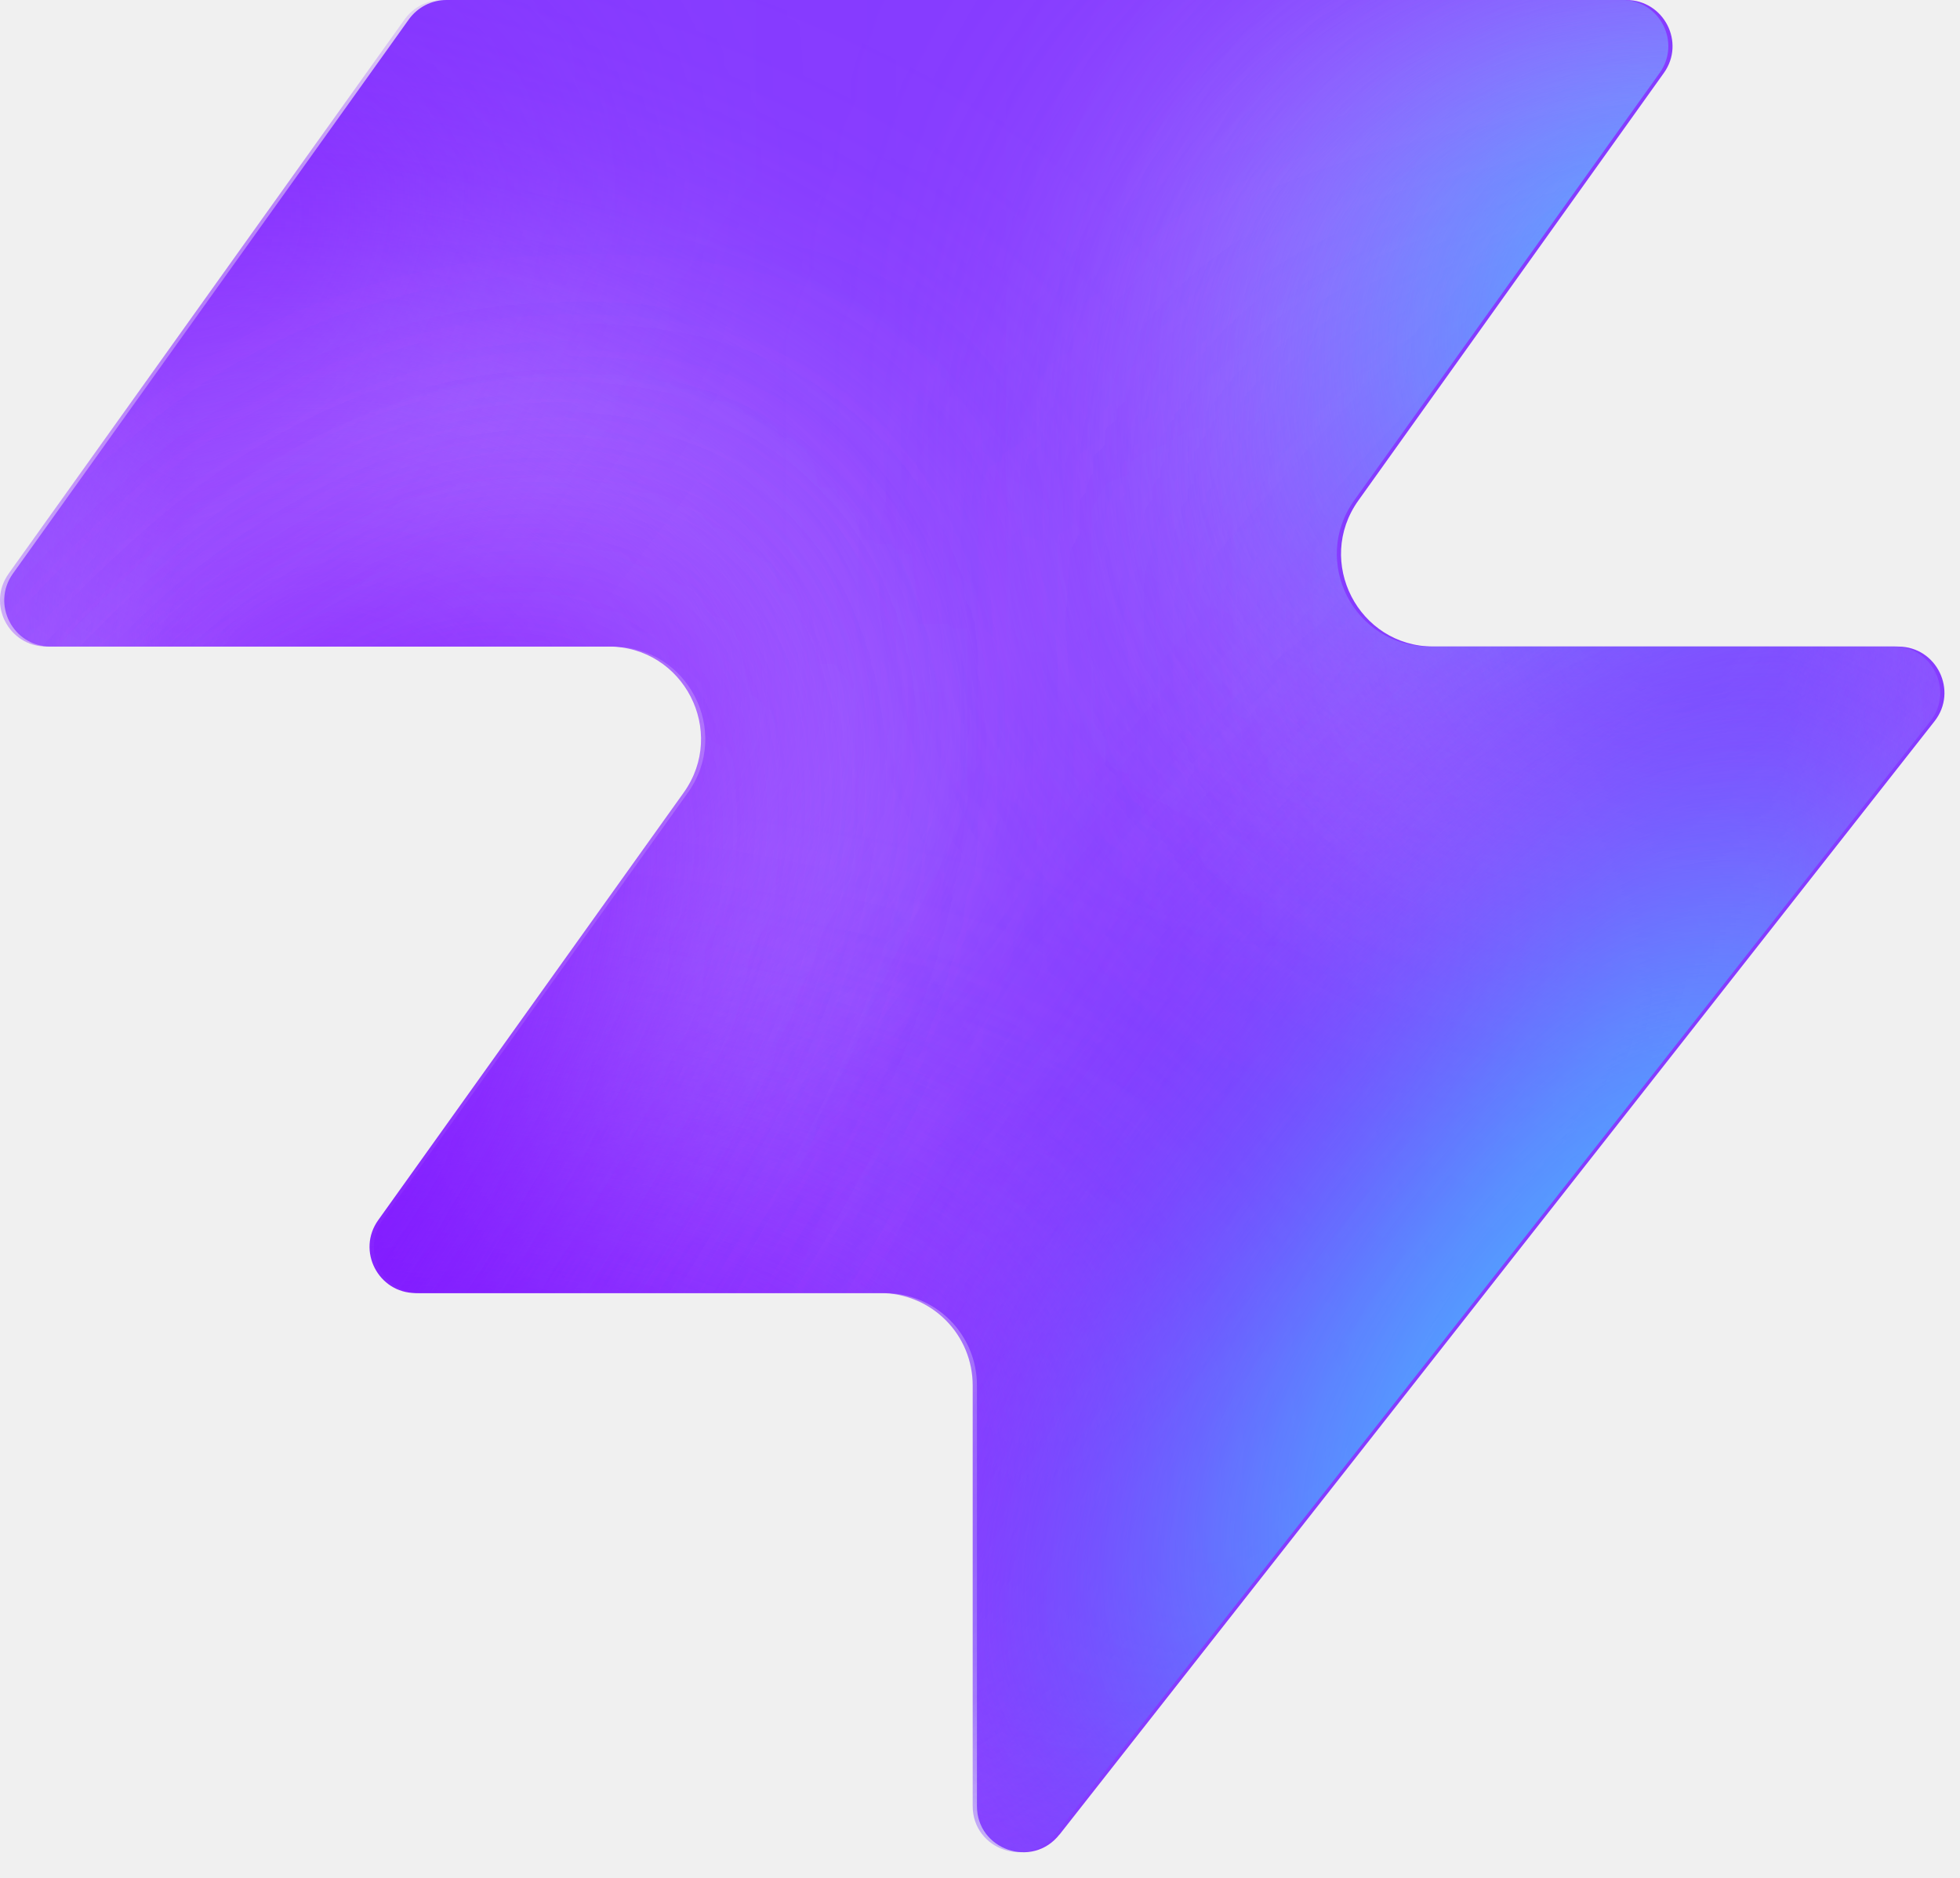
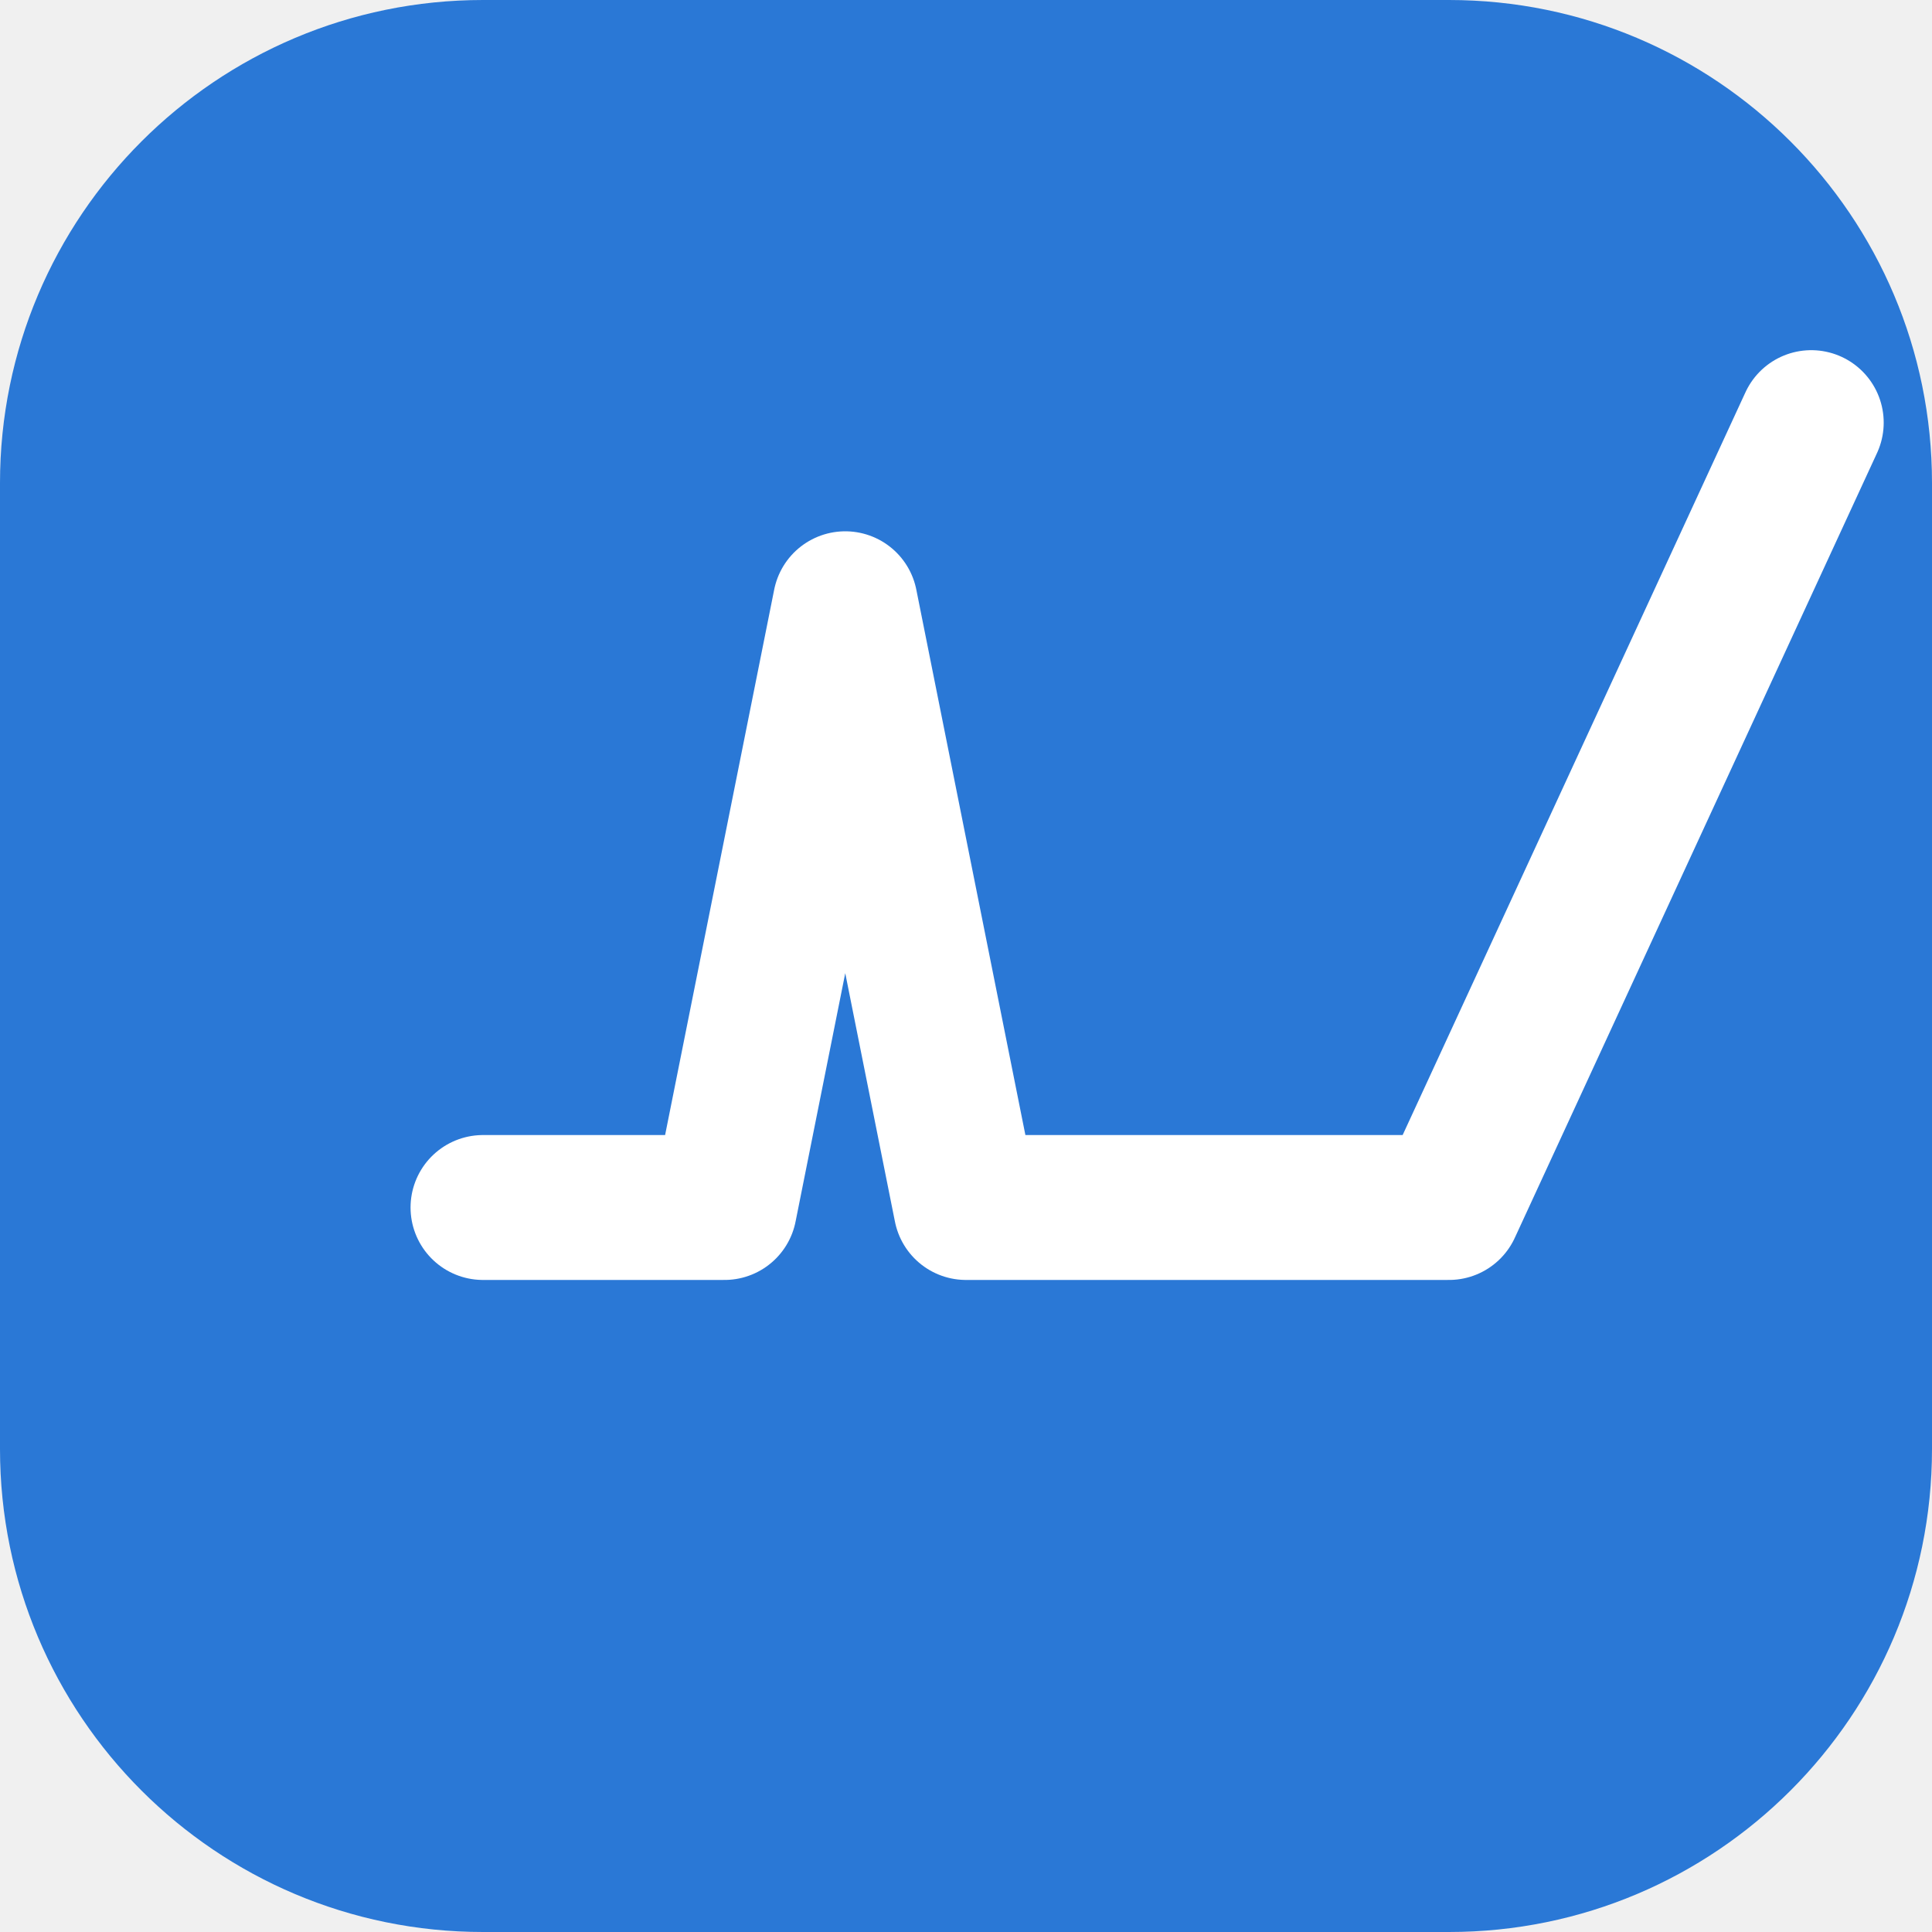
- <svg xmlns="http://www.w3.org/2000/svg" width="48" height="46" fill="none" viewBox="0 0 48 46">
-   <path fill="#863bff" d="M25.946 44.938c-.664.845-2.021.375-2.021-.698V33.937a2.26 2.26 0 0 0-2.262-2.262H10.287c-.92 0-1.456-1.04-.92-1.788l7.48-10.471c1.07-1.497 0-3.578-1.842-3.578H1.237c-.92 0-1.456-1.04-.92-1.788L10.013.474c.214-.297.556-.474.92-.474h28.894c.92 0 1.456 1.04.92 1.788l-7.48 10.471c-1.07 1.498 0 3.579 1.842 3.579h11.377c.943 0 1.473 1.088.89 1.83L25.947 44.94z" style="fill:#863bff;fill:color(display-p3 .525 .23 1);fill-opacity:1" />
-   <mask id="a" width="48" height="46" x="0" y="0" maskUnits="userSpaceOnUse" style="mask-type:alpha">
-     <path fill="#000" d="M25.842 44.938c-.664.844-2.021.375-2.021-.698V33.937a2.26 2.26 0 0 0-2.262-2.262H10.183c-.92 0-1.456-1.04-.92-1.788l7.48-10.471c1.07-1.498 0-3.579-1.842-3.579H1.133c-.92 0-1.456-1.04-.92-1.787L9.91.473c.214-.297.556-.474.92-.474h28.894c.92 0 1.456 1.04.92 1.788l-7.48 10.471c-1.07 1.498 0 3.578 1.842 3.578h11.377c.943 0 1.473 1.088.89 1.832L25.843 44.94z" style="fill:#000;fill-opacity:1" />
-   </mask>
-   <g mask="url(#a)">
-     <g filter="url(#b)">
-       <ellipse cx="5.508" cy="14.704" fill="#ede6ff" rx="5.508" ry="14.704" style="fill:#ede6ff;fill:color(display-p3 .927 .903 1);fill-opacity:1" transform="matrix(.00324 1 1 -.00324 -4.47 31.516)" />
-     </g>
-     <g filter="url(#c)">
-       <ellipse cx="10.399" cy="29.851" fill="#ede6ff" rx="10.399" ry="29.851" style="fill:#ede6ff;fill:color(display-p3 .927 .903 1);fill-opacity:1" transform="matrix(.00324 1 1 -.00324 -39.328 7.883)" />
-     </g>
-     <g filter="url(#d)">
-       <ellipse cx="5.508" cy="30.487" fill="#7e14ff" rx="5.508" ry="30.487" style="fill:#7e14ff;fill:color(display-p3 .492 .077 1);fill-opacity:1" transform="rotate(89.814 -25.913 -14.639)scale(1 -1)" />
-     </g>
-     <g filter="url(#e)">
-       <ellipse cx="5.508" cy="30.599" fill="#7e14ff" rx="5.508" ry="30.599" style="fill:#7e14ff;fill:color(display-p3 .492 .077 1);fill-opacity:1" transform="rotate(89.814 -32.644 -3.334)scale(1 -1)" />
-     </g>
-     <g filter="url(#f)">
-       <ellipse cx="5.508" cy="30.599" fill="#7e14ff" rx="5.508" ry="30.599" style="fill:#7e14ff;fill:color(display-p3 .492 .077 1);fill-opacity:1" transform="matrix(.00324 1 1 -.00324 -34.34 30.47)" />
-     </g>
-     <g filter="url(#g)">
-       <ellipse cx="14.072" cy="22.078" fill="#ede6ff" rx="14.072" ry="22.078" style="fill:#ede6ff;fill:color(display-p3 .927 .903 1);fill-opacity:1" transform="rotate(93.35 24.506 48.493)scale(-1 1)" />
-     </g>
-     <g filter="url(#h)">
-       <ellipse cx="3.47" cy="21.501" fill="#7e14ff" rx="3.47" ry="21.501" style="fill:#7e14ff;fill:color(display-p3 .492 .077 1);fill-opacity:1" transform="rotate(89.009 28.708 47.59)scale(-1 1)" />
-     </g>
-     <g filter="url(#i)">
-       <ellipse cx="3.47" cy="21.501" fill="#7e14ff" rx="3.47" ry="21.501" style="fill:#7e14ff;fill:color(display-p3 .492 .077 1);fill-opacity:1" transform="rotate(89.009 28.708 47.59)scale(-1 1)" />
-     </g>
-     <g filter="url(#j)">
-       <ellipse cx=".387" cy="8.972" fill="#7e14ff" rx="4.407" ry="29.108" style="fill:#7e14ff;fill:color(display-p3 .492 .077 1);fill-opacity:1" transform="rotate(39.51 .387 8.972)" />
-     </g>
-     <g filter="url(#k)">
-       <ellipse cx="47.523" cy="-6.092" fill="#7e14ff" rx="4.407" ry="29.108" style="fill:#7e14ff;fill:color(display-p3 .492 .077 1);fill-opacity:1" transform="rotate(37.892 47.523 -6.092)" />
-     </g>
-     <g filter="url(#l)">
-       <ellipse cx="41.412" cy="6.333" fill="#47bfff" rx="5.971" ry="9.665" style="fill:#47bfff;fill:color(display-p3 .28 .748 1);fill-opacity:1" transform="rotate(37.892 41.412 6.333)" />
-     </g>
-     <g filter="url(#m)">
-       <ellipse cx="-1.879" cy="38.332" fill="#7e14ff" rx="4.407" ry="29.108" style="fill:#7e14ff;fill:color(display-p3 .492 .077 1);fill-opacity:1" transform="rotate(37.892 -1.88 38.332)" />
-     </g>
-     <g filter="url(#n)">
-       <ellipse cx="-1.879" cy="38.332" fill="#7e14ff" rx="4.407" ry="29.108" style="fill:#7e14ff;fill:color(display-p3 .492 .077 1);fill-opacity:1" transform="rotate(37.892 -1.88 38.332)" />
-     </g>
-     <g filter="url(#o)">
-       <ellipse cx="35.651" cy="29.907" fill="#7e14ff" rx="4.407" ry="29.108" style="fill:#7e14ff;fill:color(display-p3 .492 .077 1);fill-opacity:1" transform="rotate(37.892 35.651 29.907)" />
-     </g>
-     <g filter="url(#p)">
-       <ellipse cx="38.418" cy="32.4" fill="#47bfff" rx="5.971" ry="15.297" style="fill:#47bfff;fill:color(display-p3 .28 .748 1);fill-opacity:1" transform="rotate(37.892 38.418 32.4)" />
-     </g>
-   </g>
-   <defs>
-     <filter id="b" width="60.045" height="41.654" x="-19.77" y="16.149" color-interpolation-filters="sRGB" filterUnits="userSpaceOnUse">
-       <feFlood flood-opacity="0" result="BackgroundImageFix" />
-       <feBlend in="SourceGraphic" in2="BackgroundImageFix" result="shape" />
-       <feGaussianBlur result="effect1_foregroundBlur_2002_17158" stdDeviation="7.659" />
-     </filter>
-     <filter id="c" width="90.34" height="51.437" x="-54.613" y="-7.533" color-interpolation-filters="sRGB" filterUnits="userSpaceOnUse">
-       <feFlood flood-opacity="0" result="BackgroundImageFix" />
-       <feBlend in="SourceGraphic" in2="BackgroundImageFix" result="shape" />
-       <feGaussianBlur result="effect1_foregroundBlur_2002_17158" stdDeviation="7.659" />
-     </filter>
-     <filter id="d" width="79.355" height="29.4" x="-49.64" y="2.03" color-interpolation-filters="sRGB" filterUnits="userSpaceOnUse">
-       <feFlood flood-opacity="0" result="BackgroundImageFix" />
-       <feBlend in="SourceGraphic" in2="BackgroundImageFix" result="shape" />
-       <feGaussianBlur result="effect1_foregroundBlur_2002_17158" stdDeviation="4.596" />
-     </filter>
-     <filter id="e" width="79.579" height="29.4" x="-45.045" y="20.029" color-interpolation-filters="sRGB" filterUnits="userSpaceOnUse">
-       <feFlood flood-opacity="0" result="BackgroundImageFix" />
-       <feBlend in="SourceGraphic" in2="BackgroundImageFix" result="shape" />
-       <feGaussianBlur result="effect1_foregroundBlur_2002_17158" stdDeviation="4.596" />
-     </filter>
-     <filter id="f" width="79.579" height="29.4" x="-43.513" y="21.178" color-interpolation-filters="sRGB" filterUnits="userSpaceOnUse">
-       <feFlood flood-opacity="0" result="BackgroundImageFix" />
-       <feBlend in="SourceGraphic" in2="BackgroundImageFix" result="shape" />
-       <feGaussianBlur result="effect1_foregroundBlur_2002_17158" stdDeviation="4.596" />
-     </filter>
-     <filter id="g" width="74.749" height="58.852" x="15.756" y="-17.901" color-interpolation-filters="sRGB" filterUnits="userSpaceOnUse">
-       <feFlood flood-opacity="0" result="BackgroundImageFix" />
-       <feBlend in="SourceGraphic" in2="BackgroundImageFix" result="shape" />
-       <feGaussianBlur result="effect1_foregroundBlur_2002_17158" stdDeviation="7.659" />
-     </filter>
-     <filter id="h" width="61.377" height="25.362" x="23.548" y="2.284" color-interpolation-filters="sRGB" filterUnits="userSpaceOnUse">
-       <feFlood flood-opacity="0" result="BackgroundImageFix" />
-       <feBlend in="SourceGraphic" in2="BackgroundImageFix" result="shape" />
-       <feGaussianBlur result="effect1_foregroundBlur_2002_17158" stdDeviation="4.596" />
-     </filter>
-     <filter id="i" width="61.377" height="25.362" x="23.548" y="2.284" color-interpolation-filters="sRGB" filterUnits="userSpaceOnUse">
-       <feFlood flood-opacity="0" result="BackgroundImageFix" />
-       <feBlend in="SourceGraphic" in2="BackgroundImageFix" result="shape" />
-       <feGaussianBlur result="effect1_foregroundBlur_2002_17158" stdDeviation="4.596" />
-     </filter>
-     <filter id="j" width="56.045" height="63.649" x="-27.636" y="-22.853" color-interpolation-filters="sRGB" filterUnits="userSpaceOnUse">
-       <feFlood flood-opacity="0" result="BackgroundImageFix" />
-       <feBlend in="SourceGraphic" in2="BackgroundImageFix" result="shape" />
-       <feGaussianBlur result="effect1_foregroundBlur_2002_17158" stdDeviation="4.596" />
-     </filter>
-     <filter id="k" width="54.814" height="64.646" x="20.116" y="-38.415" color-interpolation-filters="sRGB" filterUnits="userSpaceOnUse">
-       <feFlood flood-opacity="0" result="BackgroundImageFix" />
-       <feBlend in="SourceGraphic" in2="BackgroundImageFix" result="shape" />
-       <feGaussianBlur result="effect1_foregroundBlur_2002_17158" stdDeviation="4.596" />
-     </filter>
-     <filter id="l" width="33.541" height="35.313" x="24.641" y="-11.323" color-interpolation-filters="sRGB" filterUnits="userSpaceOnUse">
-       <feFlood flood-opacity="0" result="BackgroundImageFix" />
-       <feBlend in="SourceGraphic" in2="BackgroundImageFix" result="shape" />
-       <feGaussianBlur result="effect1_foregroundBlur_2002_17158" stdDeviation="4.596" />
-     </filter>
-     <filter id="m" width="54.814" height="64.646" x="-29.286" y="6.009" color-interpolation-filters="sRGB" filterUnits="userSpaceOnUse">
-       <feFlood flood-opacity="0" result="BackgroundImageFix" />
-       <feBlend in="SourceGraphic" in2="BackgroundImageFix" result="shape" />
-       <feGaussianBlur result="effect1_foregroundBlur_2002_17158" stdDeviation="4.596" />
-     </filter>
-     <filter id="n" width="54.814" height="64.646" x="-29.286" y="6.009" color-interpolation-filters="sRGB" filterUnits="userSpaceOnUse">
-       <feFlood flood-opacity="0" result="BackgroundImageFix" />
-       <feBlend in="SourceGraphic" in2="BackgroundImageFix" result="shape" />
-       <feGaussianBlur result="effect1_foregroundBlur_2002_17158" stdDeviation="4.596" />
-     </filter>
-     <filter id="o" width="54.814" height="64.646" x="8.244" y="-2.416" color-interpolation-filters="sRGB" filterUnits="userSpaceOnUse">
-       <feFlood flood-opacity="0" result="BackgroundImageFix" />
-       <feBlend in="SourceGraphic" in2="BackgroundImageFix" result="shape" />
-       <feGaussianBlur result="effect1_foregroundBlur_2002_17158" stdDeviation="4.596" />
-     </filter>
-     <filter id="p" width="39.409" height="43.623" x="18.713" y="10.588" color-interpolation-filters="sRGB" filterUnits="userSpaceOnUse">
-       <feFlood flood-opacity="0" result="BackgroundImageFix" />
-       <feBlend in="SourceGraphic" in2="BackgroundImageFix" result="shape" />
-       <feGaussianBlur result="effect1_foregroundBlur_2002_17158" stdDeviation="4.596" />
-     </filter>
-   </defs>
+ <svg xmlns="http://www.w3.org/2000/svg" viewBox="0 0 32 32">
+   <rect width="32" height="32" rx="8" fill="#2a78d6" />
+   <path d="M8 20h4l2-10 2 10h8l6-13" fill="none" stroke="#ffffff" stroke-width="2.4" stroke-linecap="round" stroke-linejoin="round" />
</svg>
